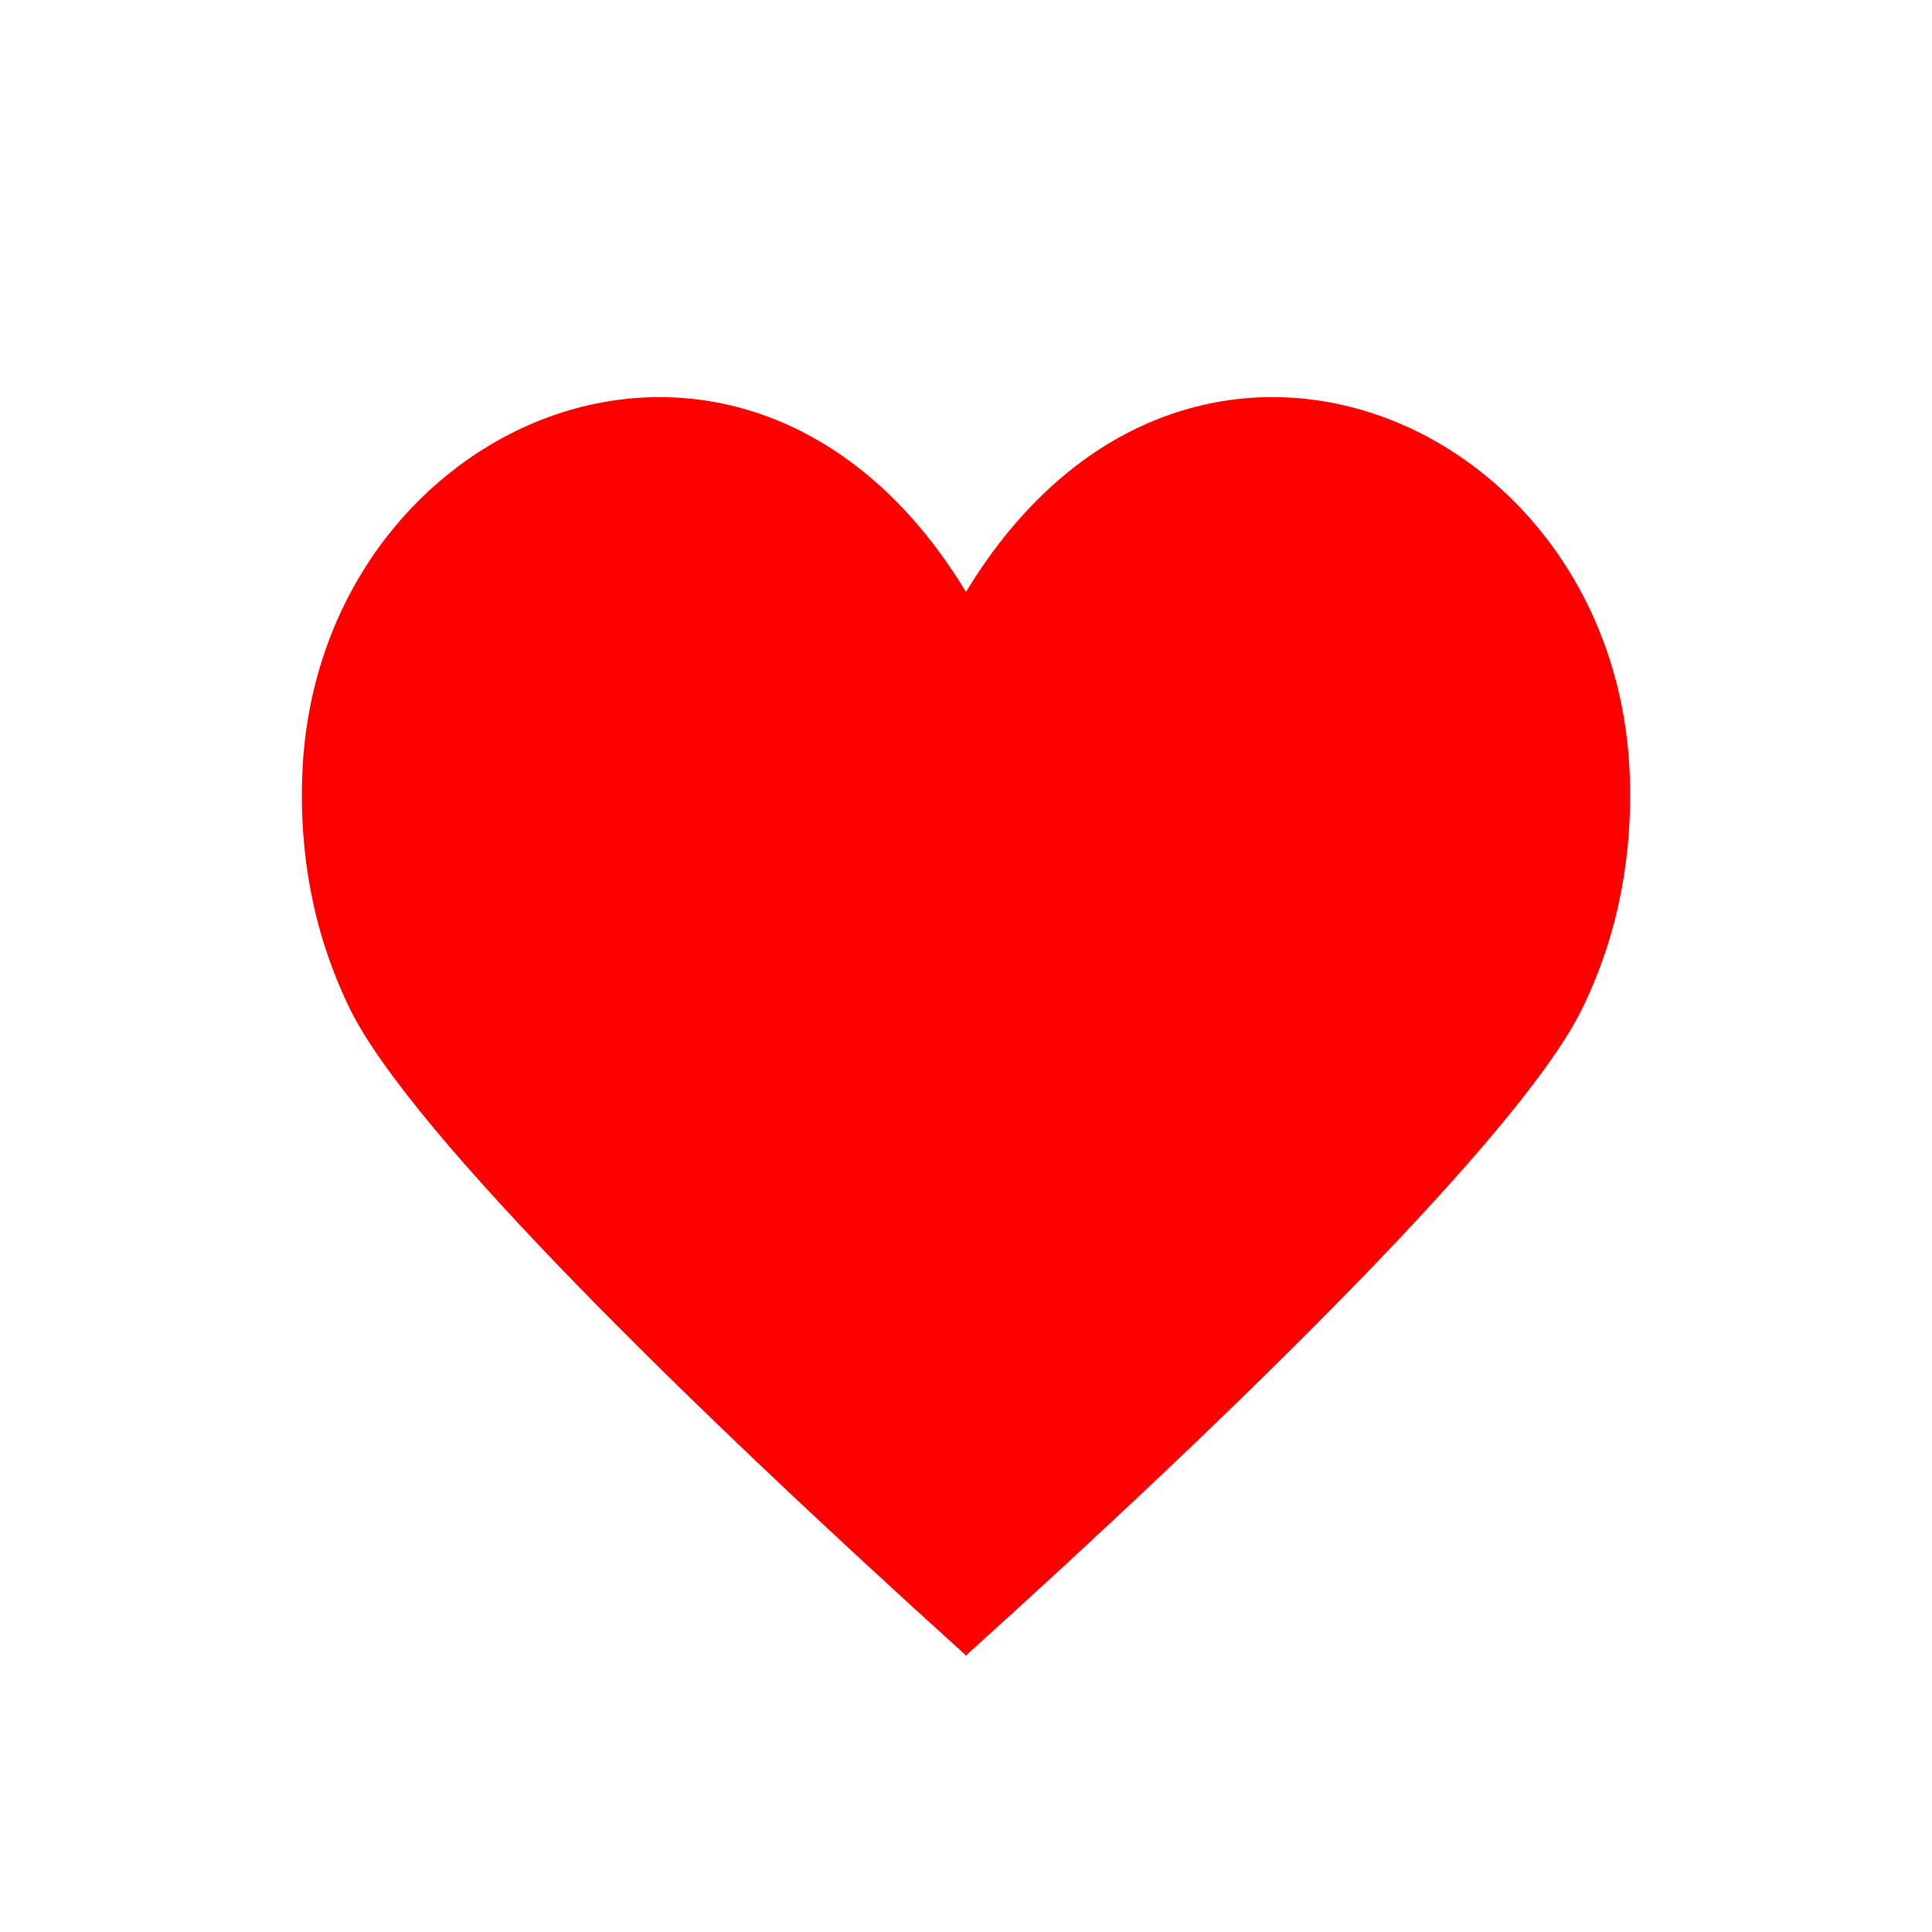
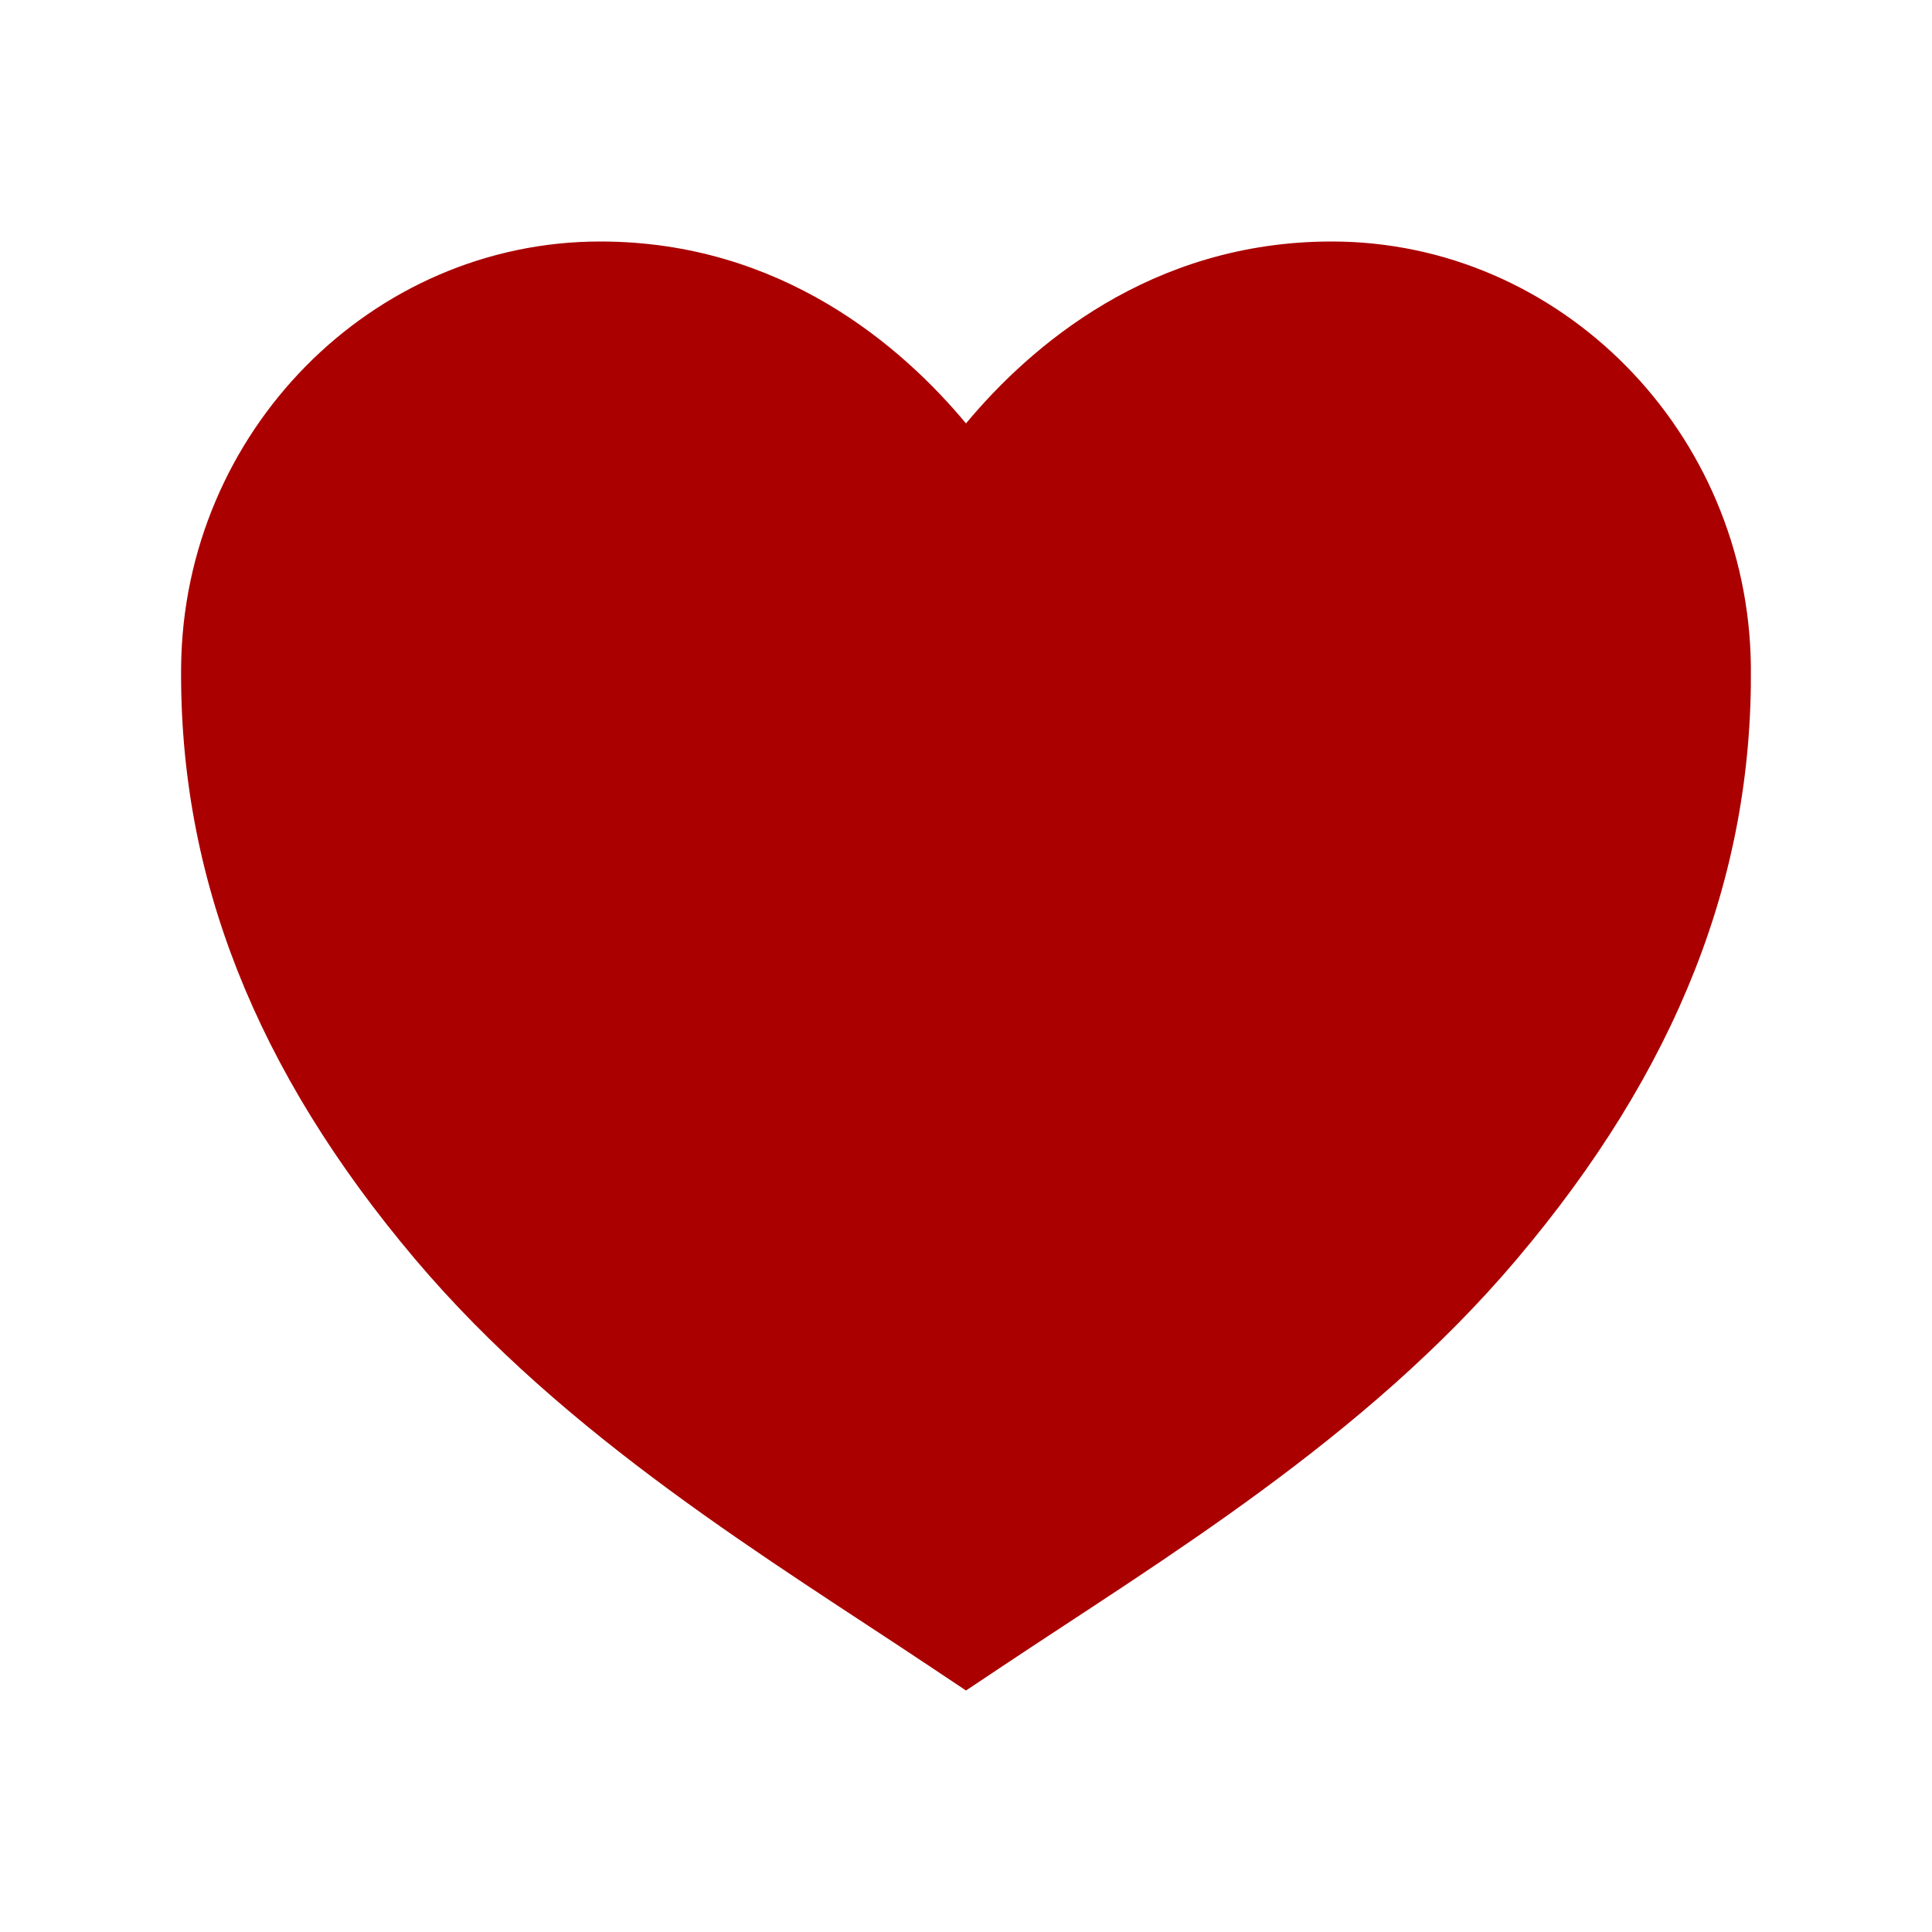
- <svg xmlns="http://www.w3.org/2000/svg" fill="#FF0000" width="40px" height="40px" viewBox="0 0 32 32">
-   <path d="M26.996 12.898c-.064-2.207-1.084-4.021-2.527-5.13-1.856-1.428-4.415-1.69-6.542-.132-.702.516-1.359 1.23-1.927 2.168-.568-.938-1.224-1.652-1.927-2.167-2.127-1.559-4.685-1.297-6.542.132-1.444 1.109-2.463 2.923-2.527 5.13-.035 1.172.145 2.48.788 3.803 1.01 2.077 5.755 6.695 10.171 10.683l.035.038.002-.002.002.002.036-.038c4.415-3.987 9.159-8.605 10.17-10.683.644-1.323.822-2.632.788-3.804z" />
+ <svg xmlns="http://www.w3.org/2000/svg" fill="#aa0000" width="35px" height="35px" viewBox="0 0 512 512">
+   <path d="M256,448l-9-6c-42.78-28.57-96.91-60.86-137-108.32-42.25-50-62.52-101.35-62-157C48.63,114.54,98.46,64,159.08,64c48.11,0,80.1,28,96.92,48.21C272.82,92,304.81,64,352.92,64,413.54,64,463.37,114.54,464,176.65c.56,55.68-19.71,107-62,157C361.91,381.14,307.78,413.43,265,442Z" />
</svg>
